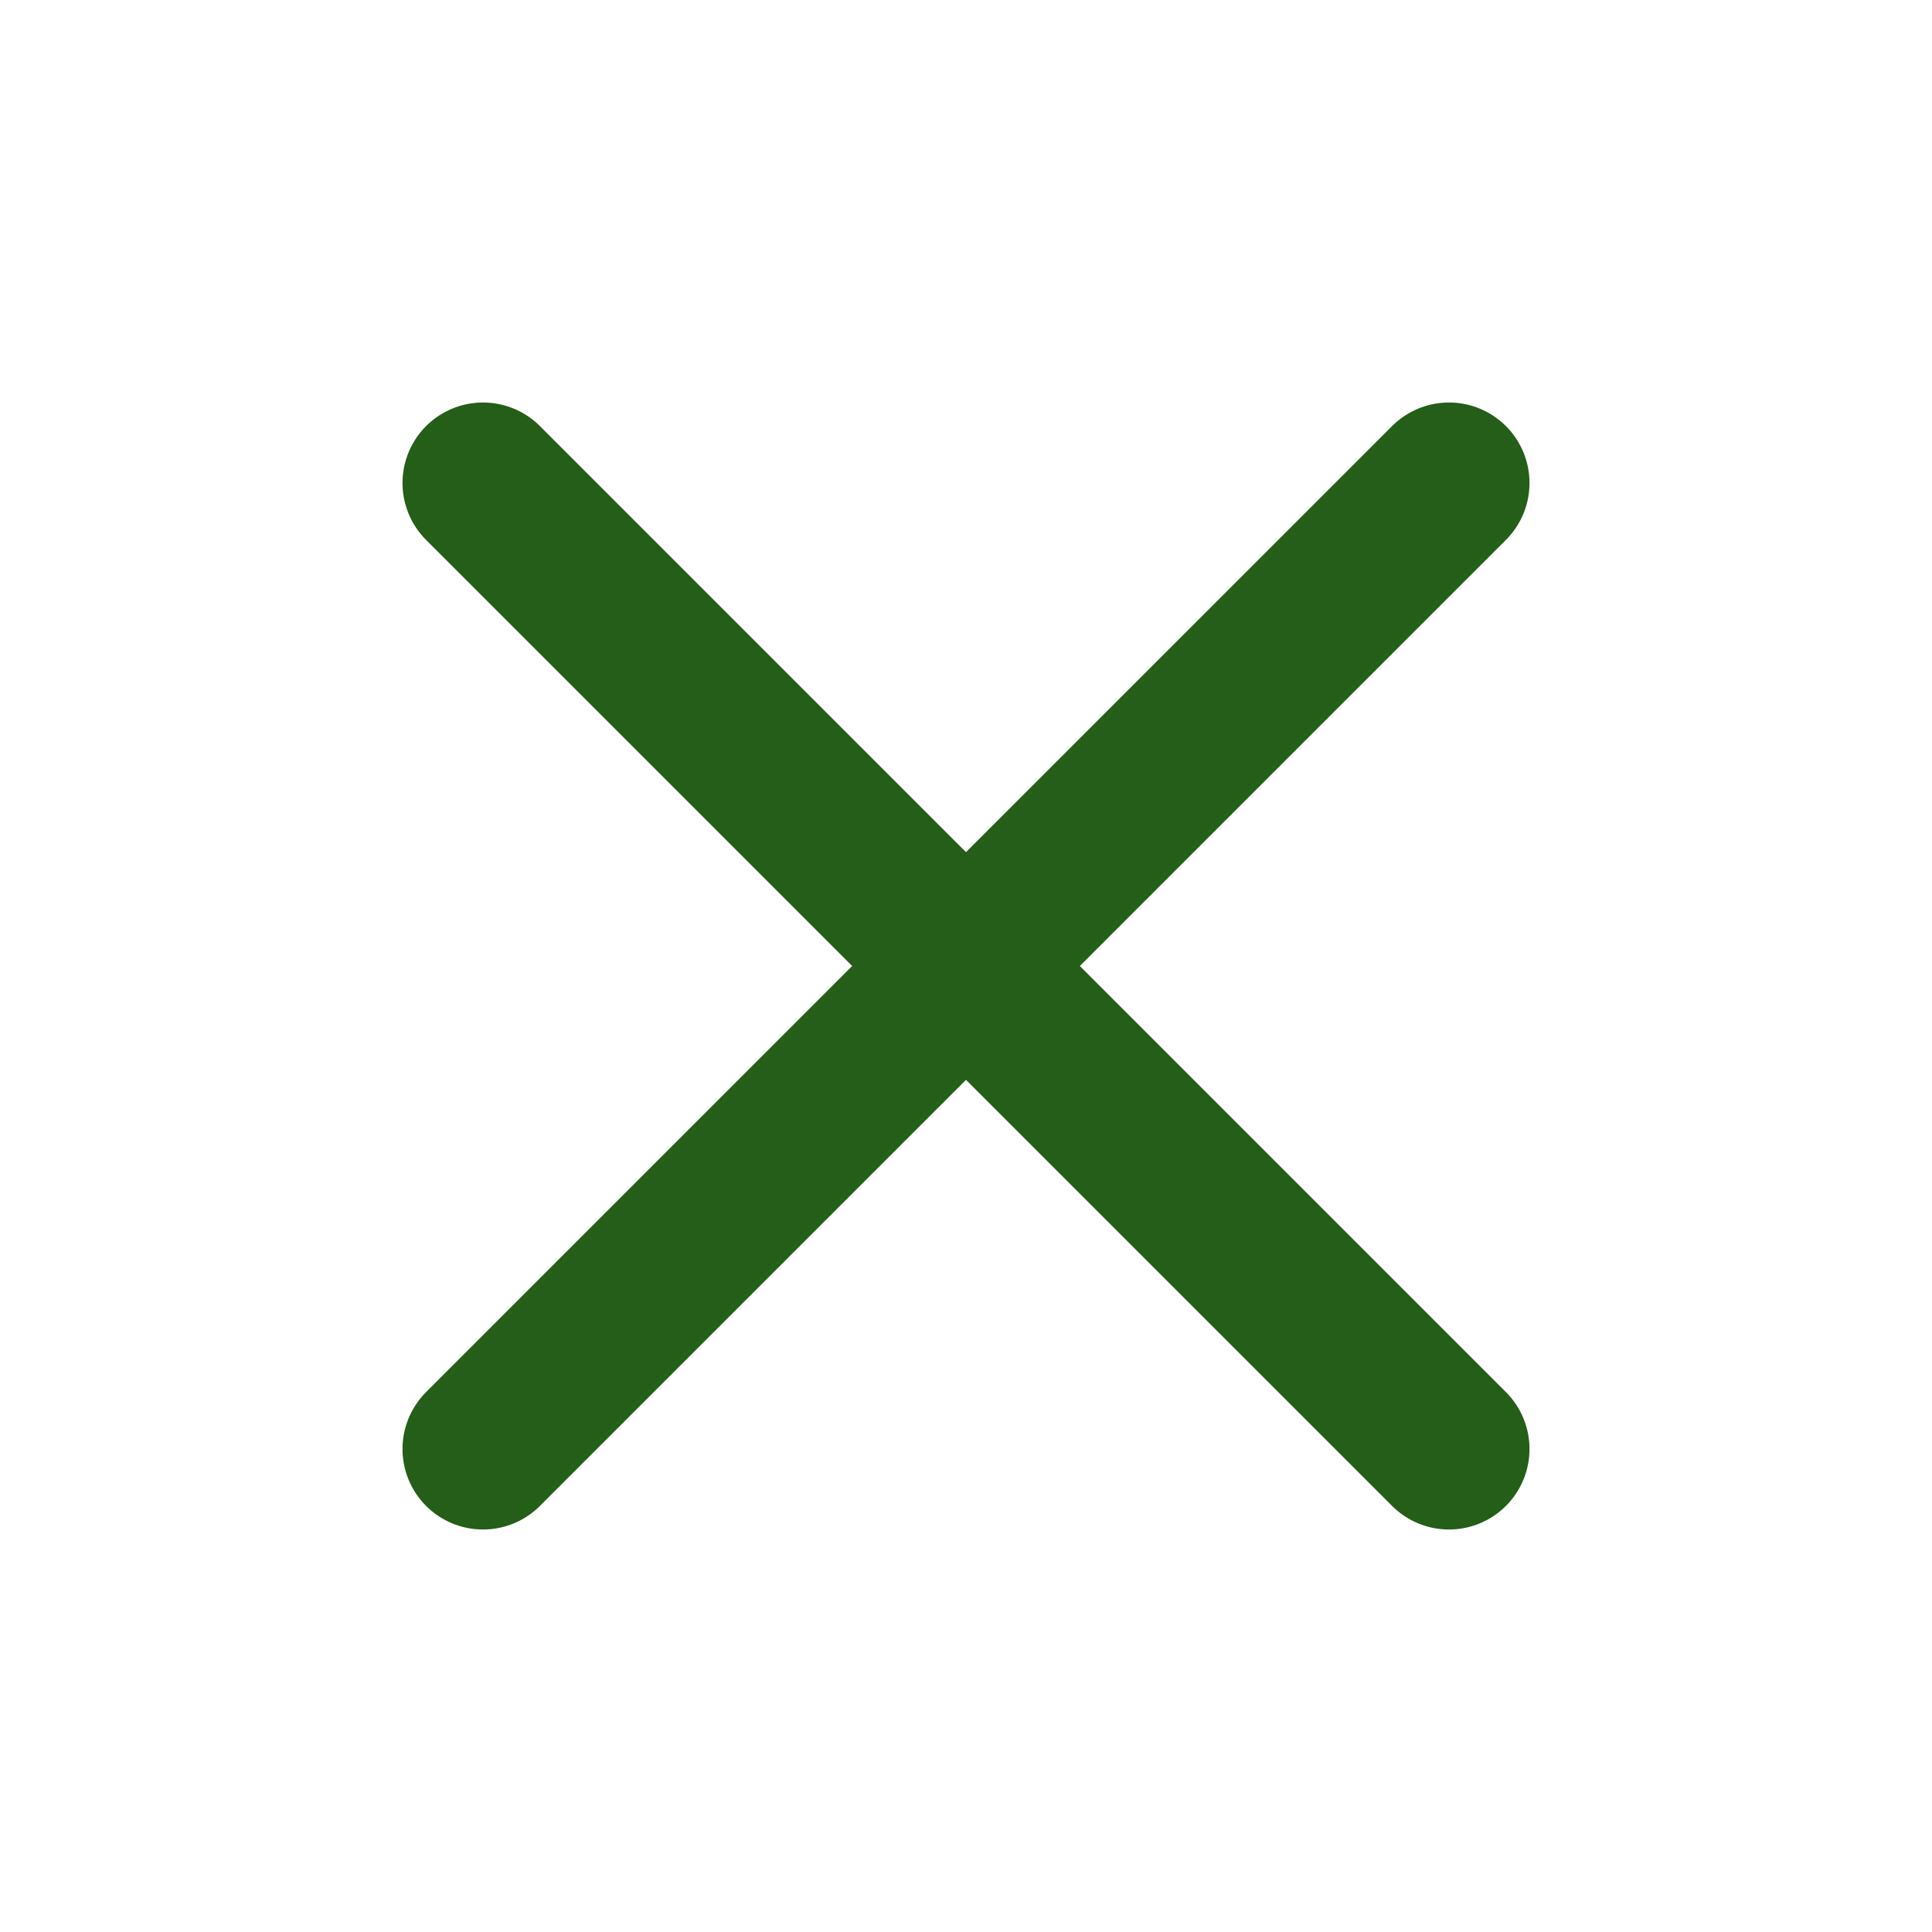
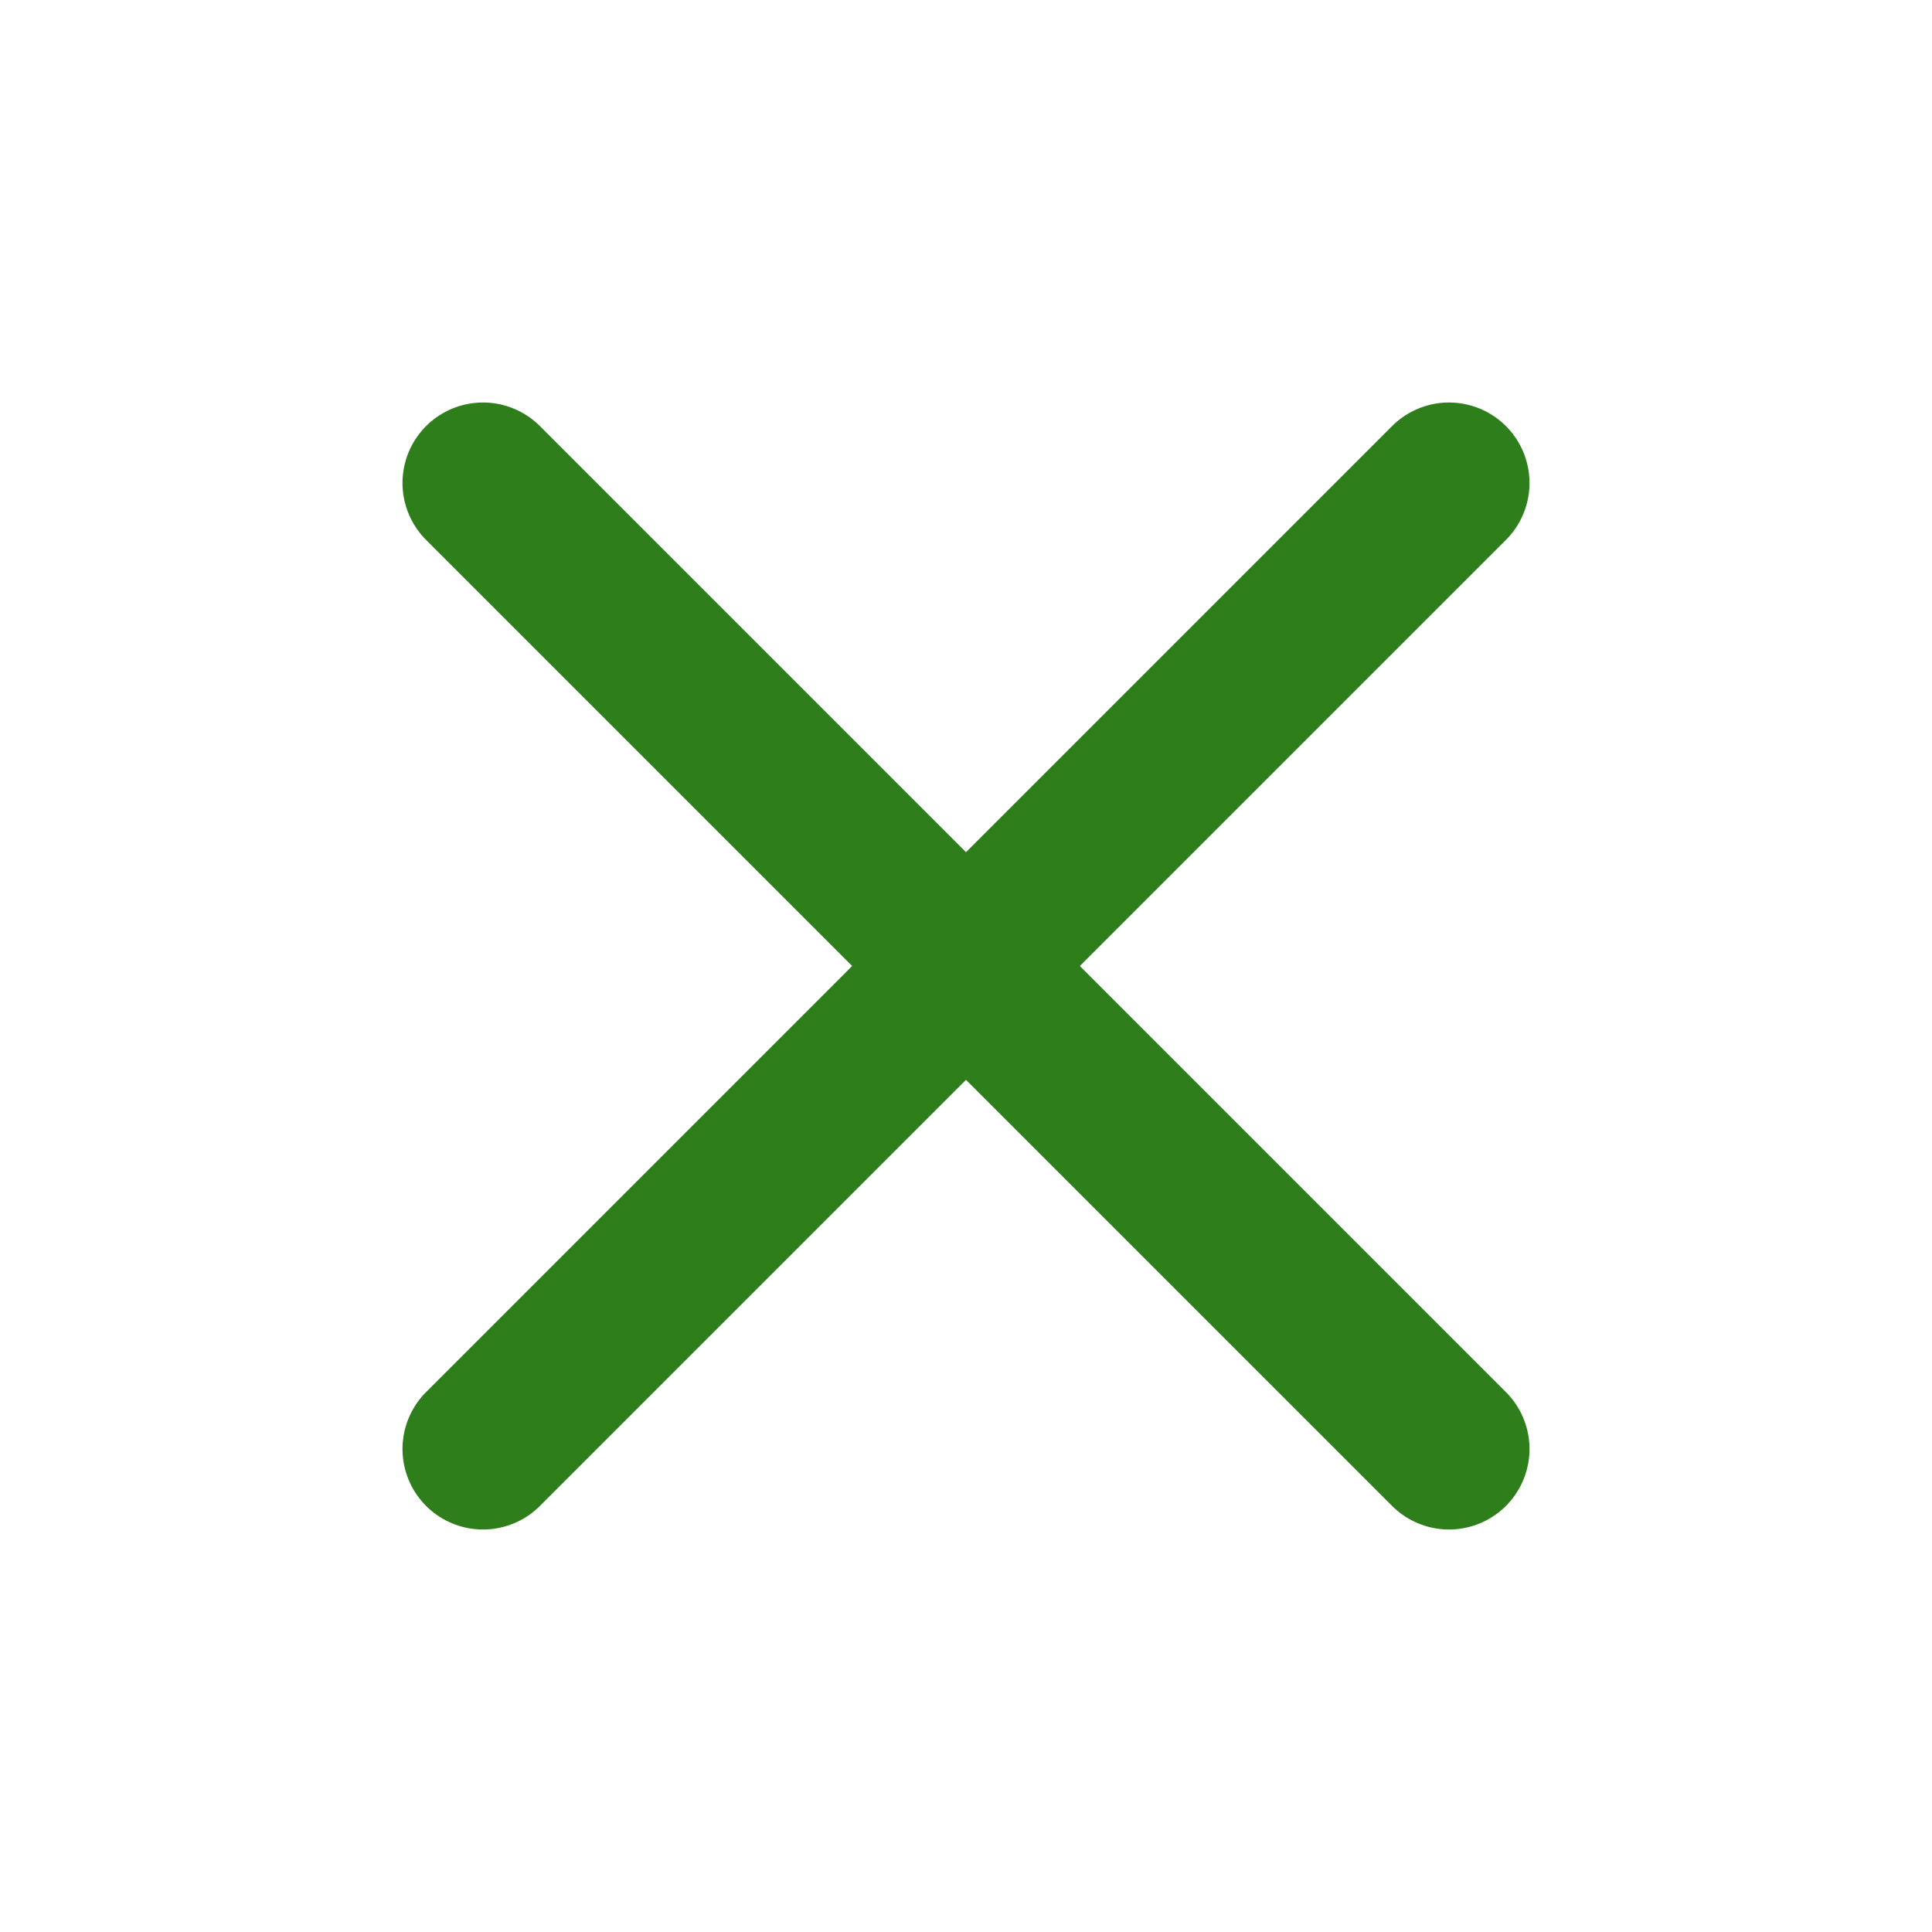
<svg xmlns="http://www.w3.org/2000/svg" width="24" height="24" viewBox="0 0 24 24" fill="none">
-   <path d="M18 6L6 18" stroke="#255E18" stroke-width="2" stroke-linecap="round" stroke-linejoin="round" />
-   <path d="M6 6L18 18" stroke="#255E18" stroke-width="2" stroke-linecap="round" stroke-linejoin="round" />
+   <path d="M18 6L6 18" stroke="#2E7E1C" stroke-width="2" stroke-linecap="round" stroke-linejoin="round" />
+   <path d="M6 6L18 18" stroke="#2E7E1C" stroke-width="2" stroke-linecap="round" stroke-linejoin="round" />
</svg>
